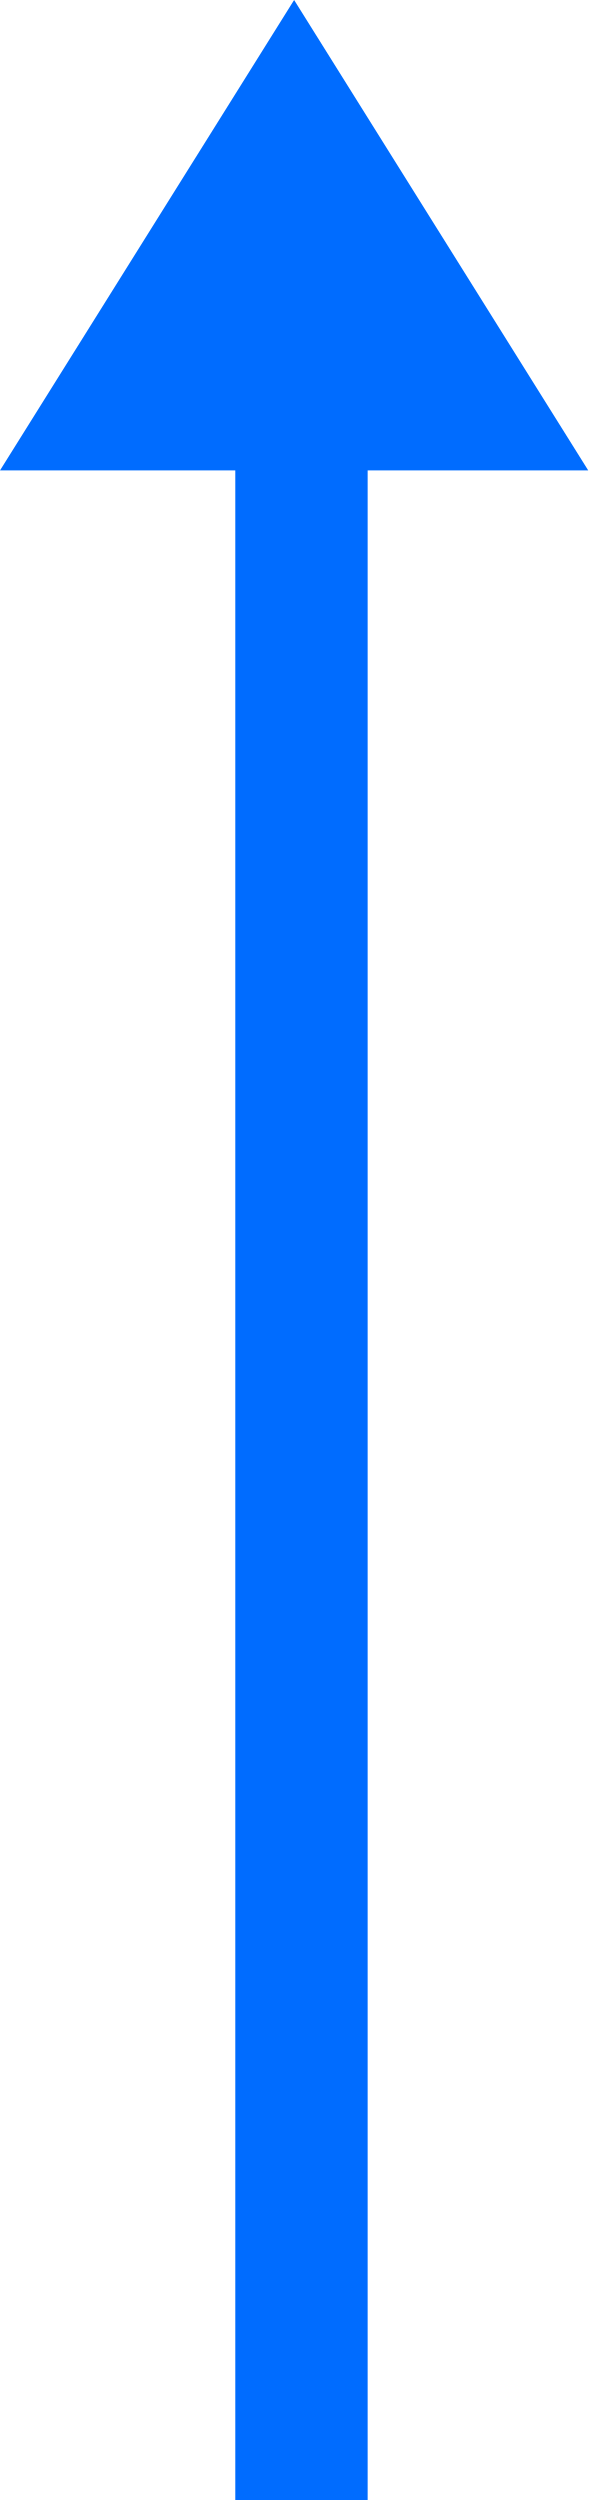
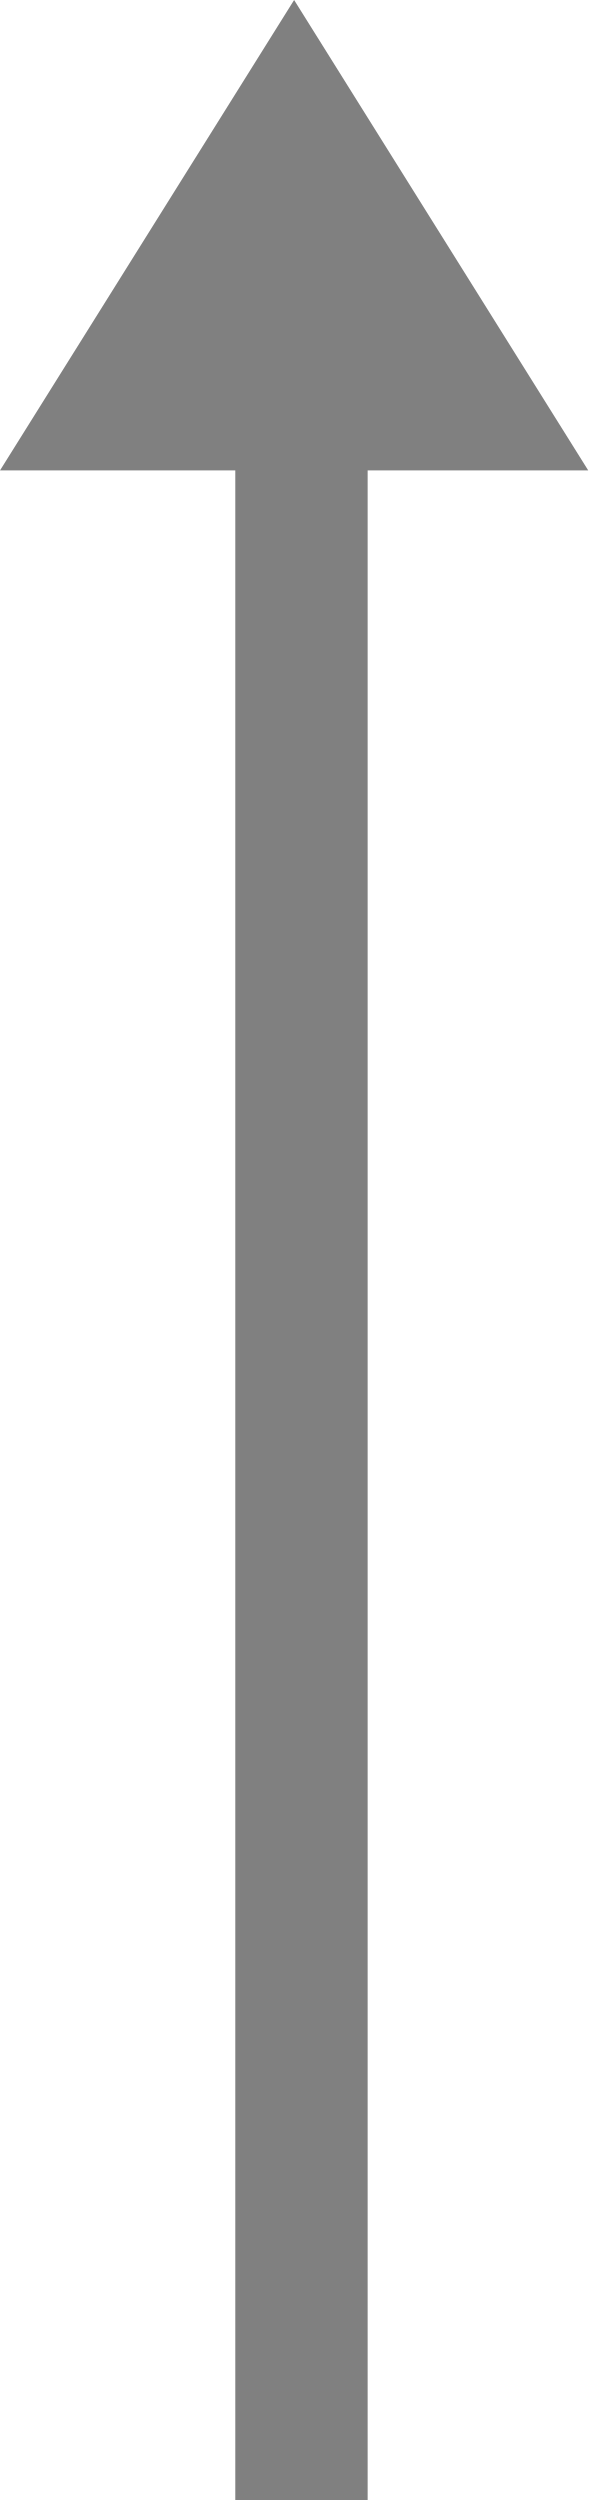
<svg xmlns="http://www.w3.org/2000/svg" width="40" height="170" viewBox="0 0 40 170">
-   <path id="Unión_1" data-name="Unión 1" d="M-1974,170V31.989h-16L-1970,0l20,31.989h-15V170Z" transform="translate(1990)" fill="#006cff" />
+   <path id="Unión_1" data-name="Unión 1" d="M-1974,170V31.989h-16L-1970,0l20,31.989h-15V170Z" transform="translate(1990)" fill="#808080" />
</svg>
